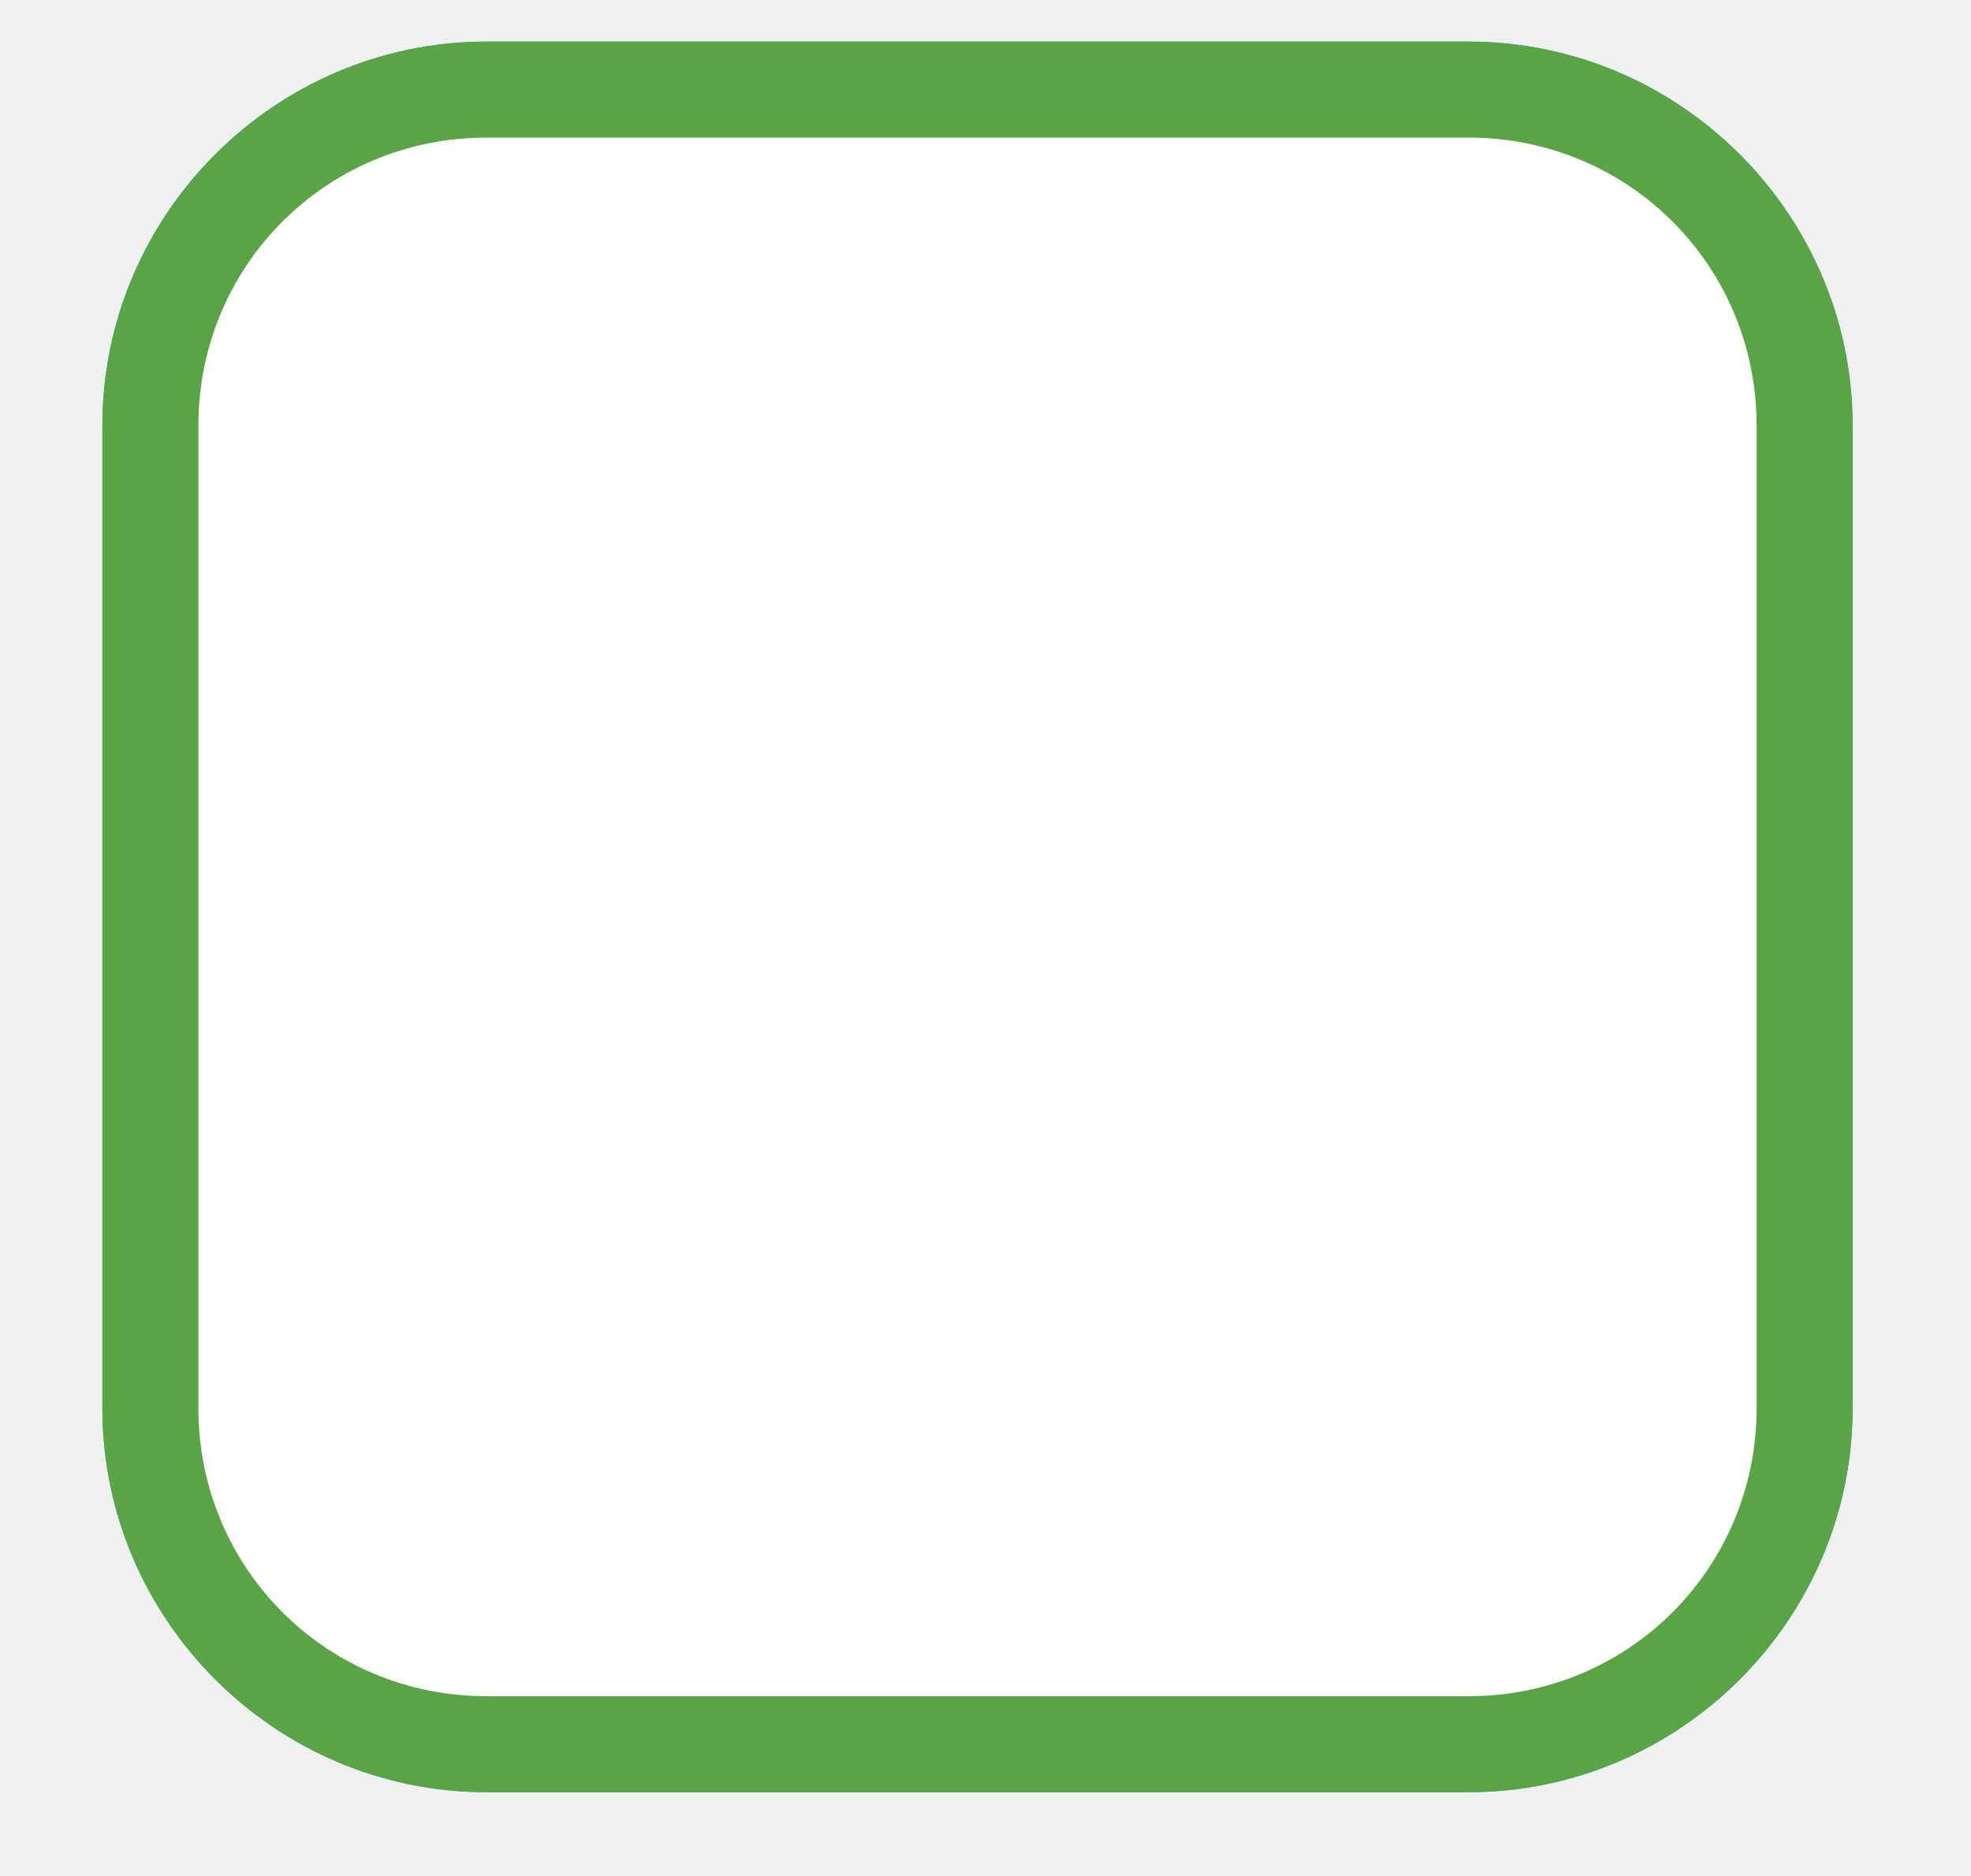
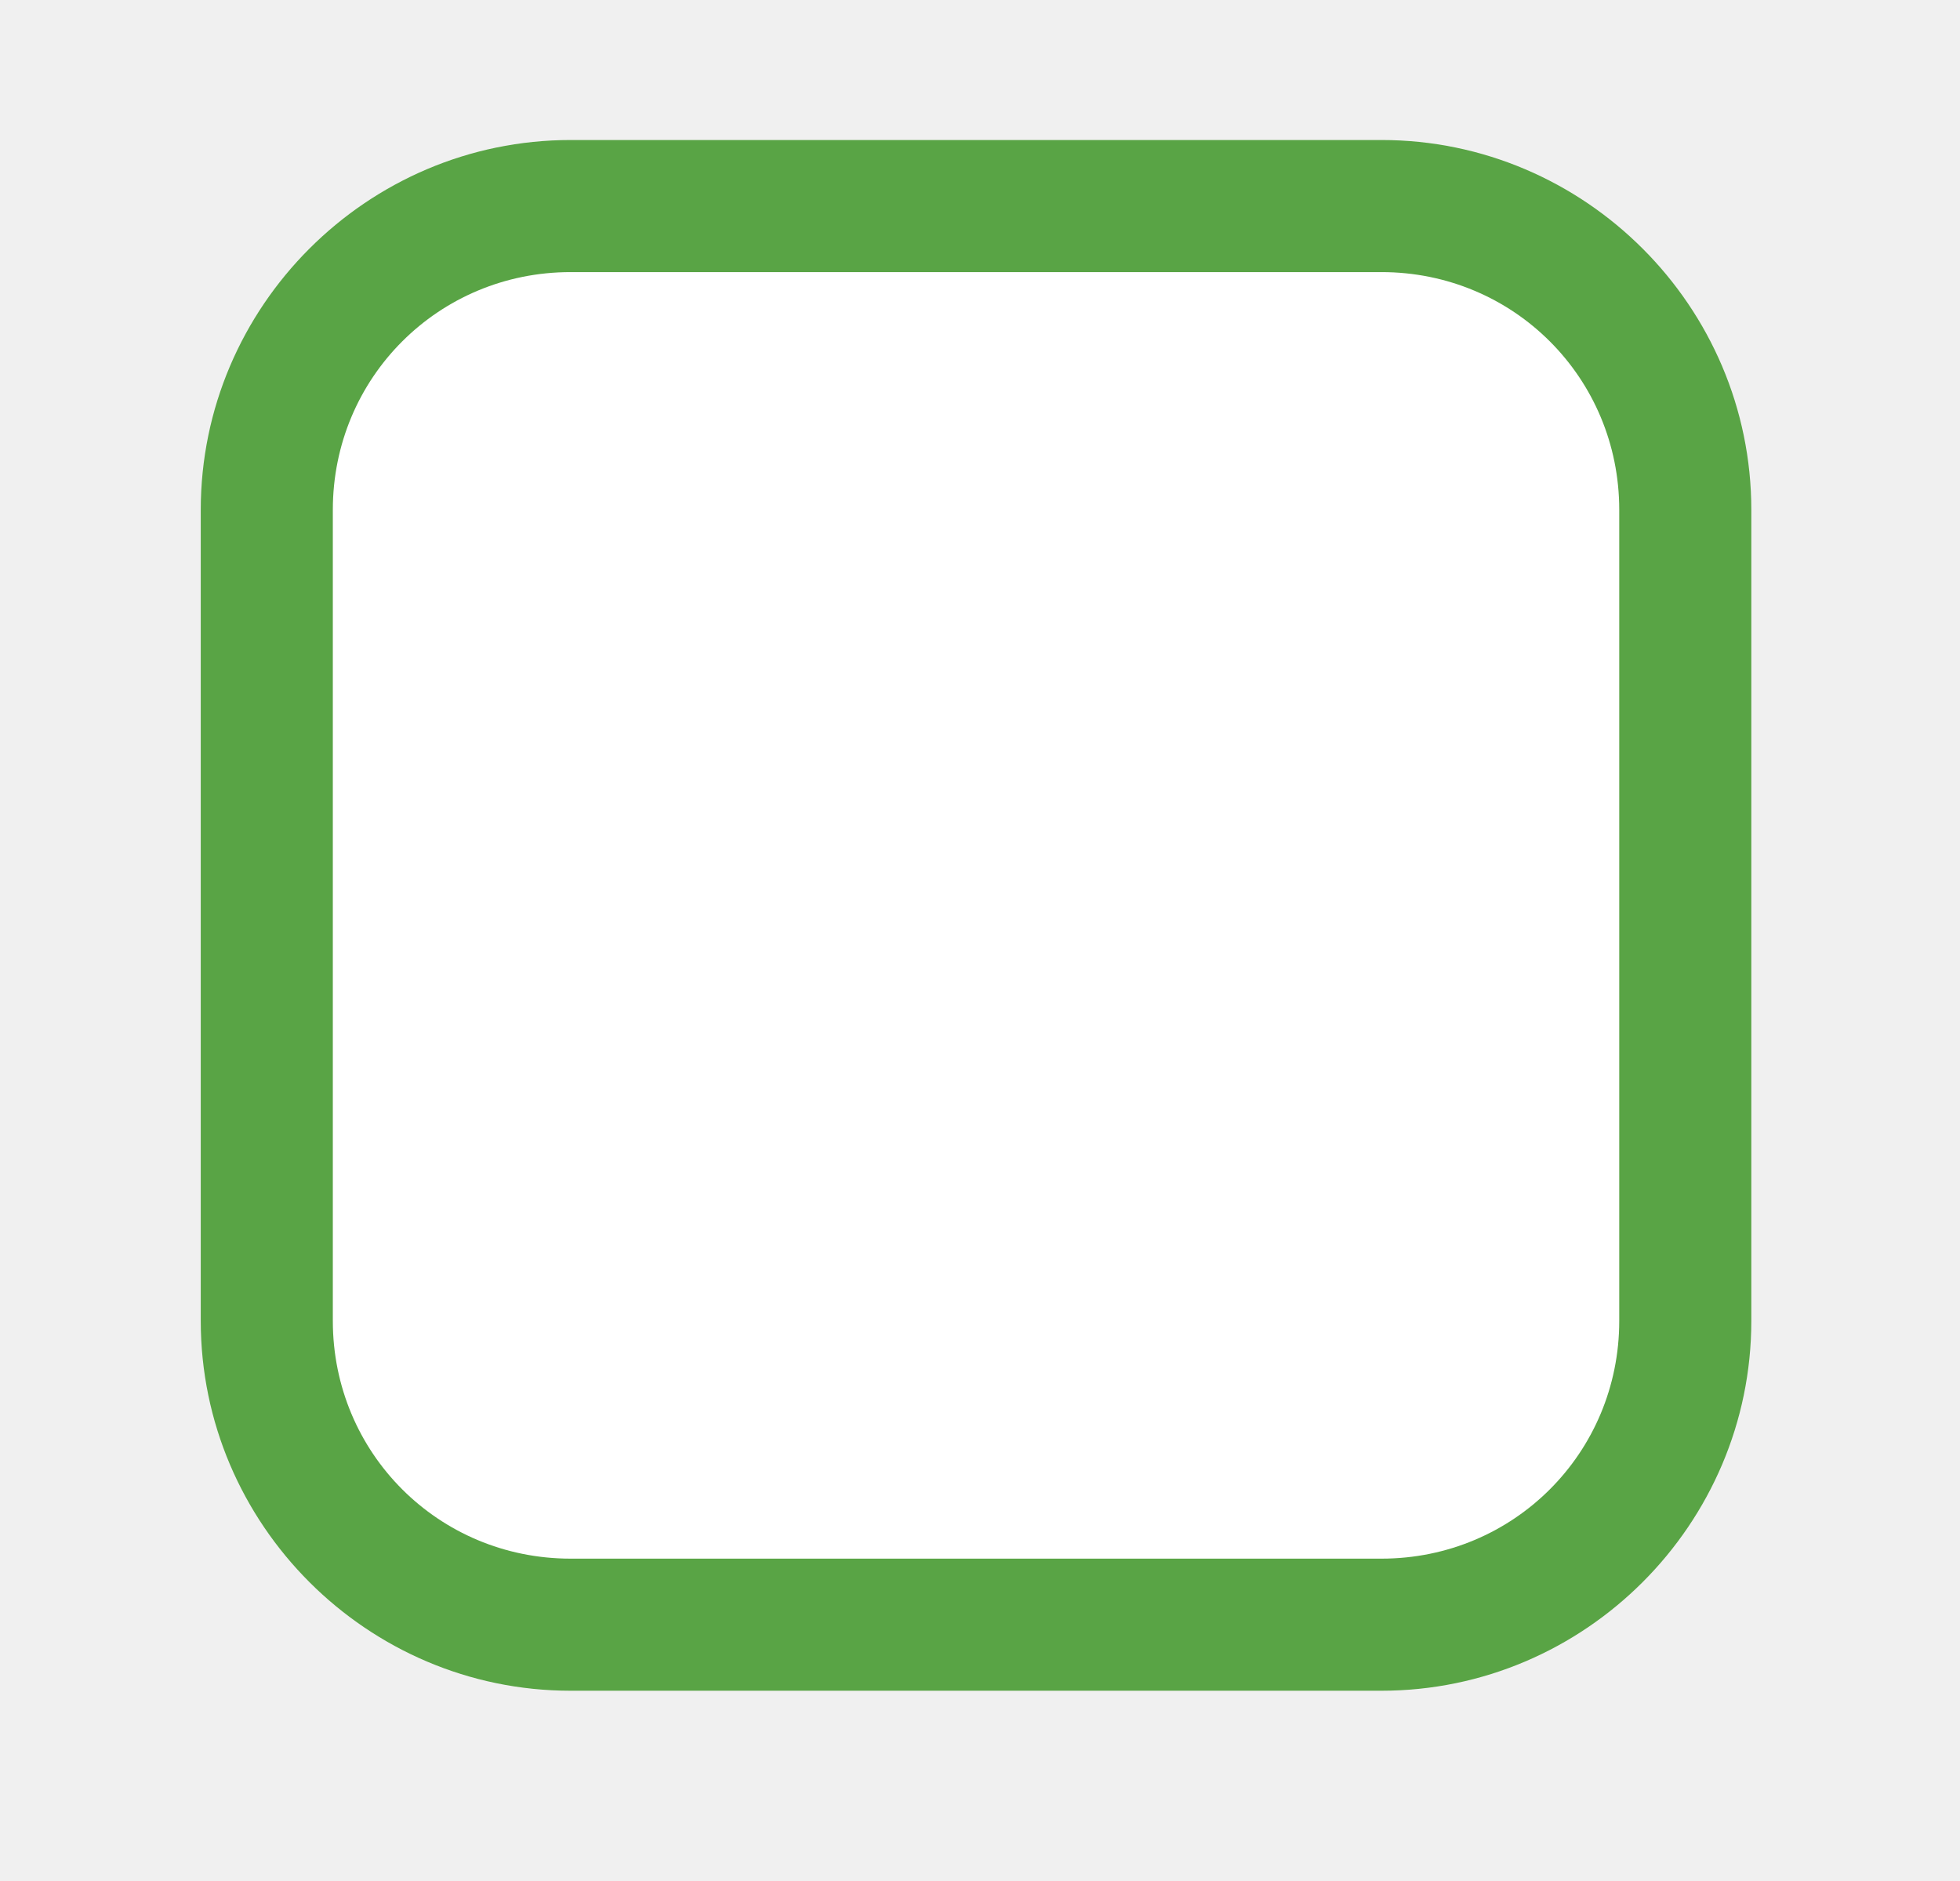
- <svg xmlns="http://www.w3.org/2000/svg" version="1.1" x="0px" y="0px" viewBox="0 0 61.6 58.6" enable-background="new 0 0 61.6 58.6" xml:space="preserve">
+ <svg xmlns="http://www.w3.org/2000/svg" version="1.1" x="0px" y="0px" viewBox="0 0 74.2 71.2" enable-background="new 0 0 74.2 71.2" xml:space="preserve">
  <g id="Layer_1">
-     <path fill="#0EAAD3" d="M57.9,44c0,6.6-5.4,12-12,12H15.2c-6.6,0-12-5.4-12-12V13.3c0-6.6,5.4-12,12-12h30.7c6.6,0,12,5.4,12,12V44   z" />
-     <path fill="#59A445" d="M57.9,44c0,6.6-5.4,12-12,12H15.2c-6.6,0-12-5.4-12-12V13.3c0-6.6,5.4-12,12-12h30.7c6.6,0,12,5.4,12,12V44   z" />
-     <path fill="#FFFFFF" d="M15.2,53c-5,0-9-4-9-9V13.3c0-5,4-9,9-9h30.7c5,0,9,4,9,9V44c0,5-4,9-9,9H15.2z" />
+     <path fill="#0EAAD3" d="M64.2,50c0,6.6-5.4,12-12,12H21.6c-6.6,0-12-5.4-12-12V19.3c0-6.6,5.4-12,12-12h30.7c6.6,0,12,5.4,12,12V50   z" />
+     <path fill="#59A445" d="M21.6,64c-7.7,0-14-6.3-14-14V19.3c0-7.7,6.3-14,14-14h30.7c7.7,0,14,6.3,14,14V50c0,7.7-6.3,14-14,14H21.6   z" />
+     <path fill="#59A445" d="M64.2,50c0,6.6-5.4,12-12,12H21.6c-6.6,0-12-5.4-12-12V19.3c0-6.6,5.4-12,12-12h30.7c6.6,0,12,5.4,12,12V50   z" />
+     <path fill="#FFFFFF" d="M21.6,59c-5,0-9-4-9-9V19.3c0-5,4-9,9-9h30.7c5,0,9,4,9,9V50c0,5-4,9-9,9H21.6z" />
  </g>
  <g id="Layer_4" display="none">
-     <path display="inline" fill="#D3D3D3" d="M57.9,44c0,6.6-5.4,12-12,12H15.2c-6.6,0-12-5.4-12-12V13.3c0-6.6,5.4-12,12-12h30.7   c6.6,0,12,5.4,12,12V44z" />
-     <rect x="16.9" y="25.7" transform="matrix(0.7071 -0.7071 0.7071 0.7071 -10.1338 34.1791)" display="inline" fill="#FFFFFF" width="38.7" height="7.3" />
-     <rect x="9.2" y="31.7" transform="matrix(-0.7071 -0.7071 0.7071 -0.7071 9.2226 74.4595)" display="inline" fill="#FFFFFF" width="21.7" height="7.3" />
+     <path display="inline" fill="#0EAAD3" d="M64.2,50c0,6.6-5.4,12-12,12H21.6c-6.6,0-12-5.4-12-12V19.3c0-6.6,5.4-12,12-12h30.7   c6.6,0,12,5.4,12,12V50z" />
+     <path display="inline" fill="#CCCCCC" d="M21.6,64c-7.7,0-14-6.3-14-14V19.3c0-7.7,6.3-14,14-14h30.7c7.7,0,14,6.3,14,14V50   c0,7.7-6.3,14-14,14H21.6z" />
+     <path display="inline" fill="#CCCCCC" d="M64.2,50c0,6.6-5.4,12-12,12H21.6c-6.6,0-12-5.4-12-12V19.3c0-6.6,5.4-12,12-12h30.7   c6.6,0,12,5.4,12,12V50z" />
+     <path display="inline" fill="#FFFFFF" d="M21.6,59c-5,0-9-4-9-9V19.3c0-5,4-9,9-9h30.7c5,0,9,4,9,9V50c0,5-4,9-9,9H21.6z" />
+     <rect x="23" y="31.7" transform="matrix(0.7071 -0.7071 0.7071 0.7071 -12.5885 40.2531)" display="inline" fill="#CCCCCC" width="38.7" height="7.3" />
+     <rect x="15.3" y="37.7" transform="matrix(-0.7071 -0.7071 0.7071 -0.7071 15.4013 89.0188)" display="inline" fill="#CCCCCC" width="21.7" height="7.3" />
  </g>
  <g id="Layer_2" display="none">
-     <path display="inline" fill="#0EAAD3" d="M57.9,44c0,6.6-5.4,12-12,12H15.2c-6.6,0-12-5.4-12-12V13.3c0-6.6,5.4-12,12-12h30.7   c6.6,0,12,5.4,12,12V44z" />
-     <path display="inline" fill="#59A445" d="M57.9,44c0,6.6-5.4,12-12,12H15.2c-6.6,0-12-5.4-12-12V13.3c0-6.6,5.4-12,12-12h30.7   c6.6,0,12,5.4,12,12V44z" />
-     <path display="inline" fill="#FFFFFF" d="M15.2,53c-5,0-9-4-9-9V13.3c0-5,4-9,9-9h30.7c5,0,9,4,9,9V44c0,5-4,9-9,9H15.2z" />
-     <rect x="16.6" y="25.7" transform="matrix(0.7071 -0.7071 0.7071 0.7071 -10.2145 33.9843)" display="inline" fill="#59A445" width="38.7" height="7.3" />
-     <rect x="8.9" y="31.7" transform="matrix(-0.7071 -0.7071 0.7071 -0.7071 8.7525 74.2647)" display="inline" fill="#59A445" width="21.7" height="7.3" />
+     <path display="inline" fill="#0EAAD3" d="M64.2,50c0,6.6-5.4,12-12,12H21.6c-6.6,0-12-5.4-12-12V19.3c0-6.6,5.4-12,12-12h30.7   c6.6,0,12,5.4,12,12V50z" />
+     <path display="inline" fill="#59A445" d="M21.6,64c-7.7,0-14-6.3-14-14V19.3c0-7.7,6.3-14,14-14h30.7c7.7,0,14,6.3,14,14V50   c0,7.7-6.3,14-14,14H21.6z" />
+     <path display="inline" fill="#59A445" d="M64.2,50c0,6.6-5.4,12-12,12H21.6c-6.6,0-12-5.4-12-12V19.3c0-6.6,5.4-12,12-12h30.7   c6.6,0,12,5.4,12,12V50z" />
+     <path display="inline" fill="#FFFFFF" d="M21.6,59c-5,0-9-4-9-9V19.3c0-5,4-9,9-9h30.7c5,0,9,4,9,9V50c0,5-4,9-9,9H21.6z" />
+     <rect x="23" y="31.7" transform="matrix(0.7071 -0.7071 0.7071 0.7071 -12.5885 40.2531)" display="inline" fill="#59A445" width="38.7" height="7.3" />
+     <rect x="15.3" y="37.7" transform="matrix(-0.7071 -0.7071 0.7071 -0.7071 15.4013 89.0188)" display="inline" fill="#59A445" width="21.7" height="7.3" />
  </g>
  <g id="Layer_3" display="none">
-     <path display="inline" fill="#59A445" d="M57.9,44c0,6.6-5.4,12-12,12H15.2c-6.6,0-12-5.4-12-12V13.3c0-6.6,5.4-12,12-12h30.7   c6.6,0,12,5.4,12,12V44z" />
-     <rect x="16.9" y="25.7" transform="matrix(0.7071 -0.7071 0.7071 0.7071 -10.1338 34.1791)" display="inline" fill="#FFFFFF" width="38.7" height="7.3" />
-     <rect x="9.2" y="31.7" transform="matrix(-0.7071 -0.7071 0.7071 -0.7071 9.2226 74.4595)" display="inline" fill="#FFFFFF" width="21.7" height="7.3" />
+     <path display="inline" fill="#59A445" d="M21.6,64c-7.7,0-14-6.3-14-14V19.3c0-7.7,6.3-14,14-14h30.7c7.7,0,14,6.3,14,14V50   c0,7.7-6.3,14-14,14H21.6z" />
+     <path display="inline" fill="#59A445" d="M64.2,50c0,6.6-5.4,12-12,12H21.6c-6.6,0-12-5.4-12-12V19.3c0-6.6,5.4-12,12-12h30.7   c6.6,0,12,5.4,12,12V50z" />
+     <rect x="23.2" y="31.7" transform="matrix(0.7071 -0.7071 0.7071 0.7071 -12.5078 40.4478)" display="inline" fill="#FFFFFF" width="38.7" height="7.3" />
+     <rect x="15.6" y="37.7" transform="matrix(-0.7071 -0.7071 0.7071 -0.7071 15.8714 89.2135)" display="inline" fill="#FFFFFF" width="21.7" height="7.3" />
  </g>
</svg>
